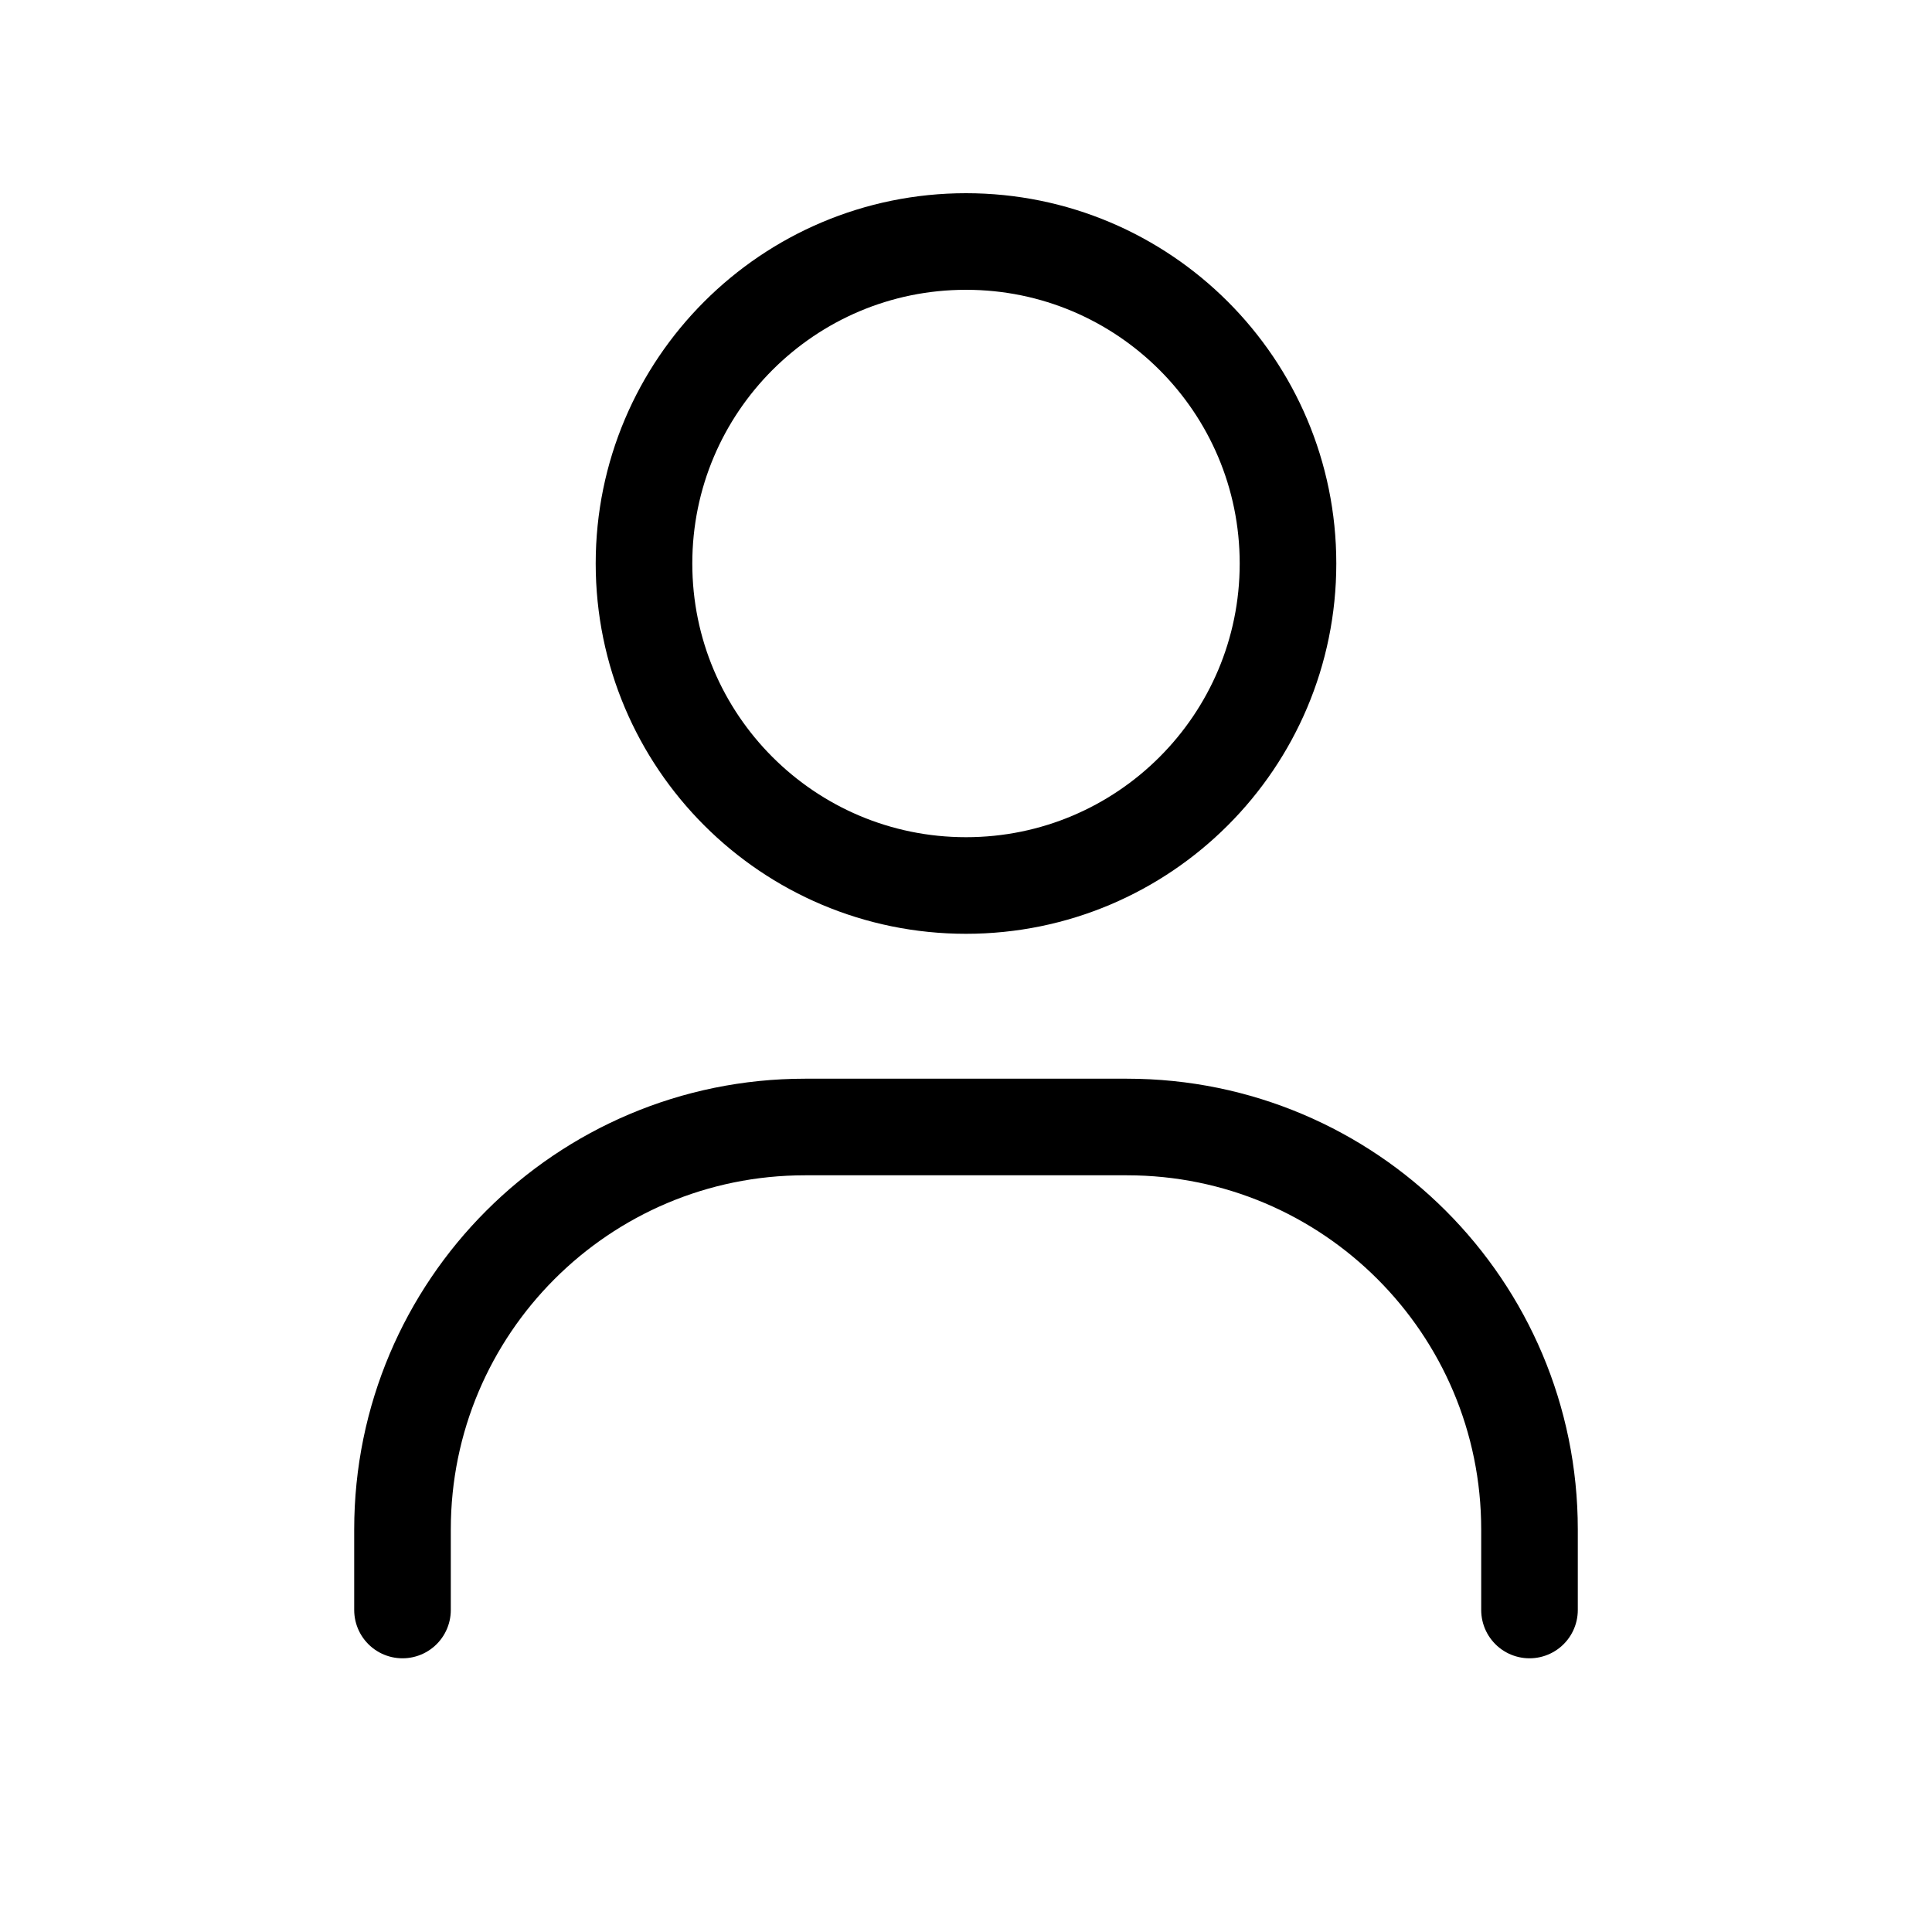
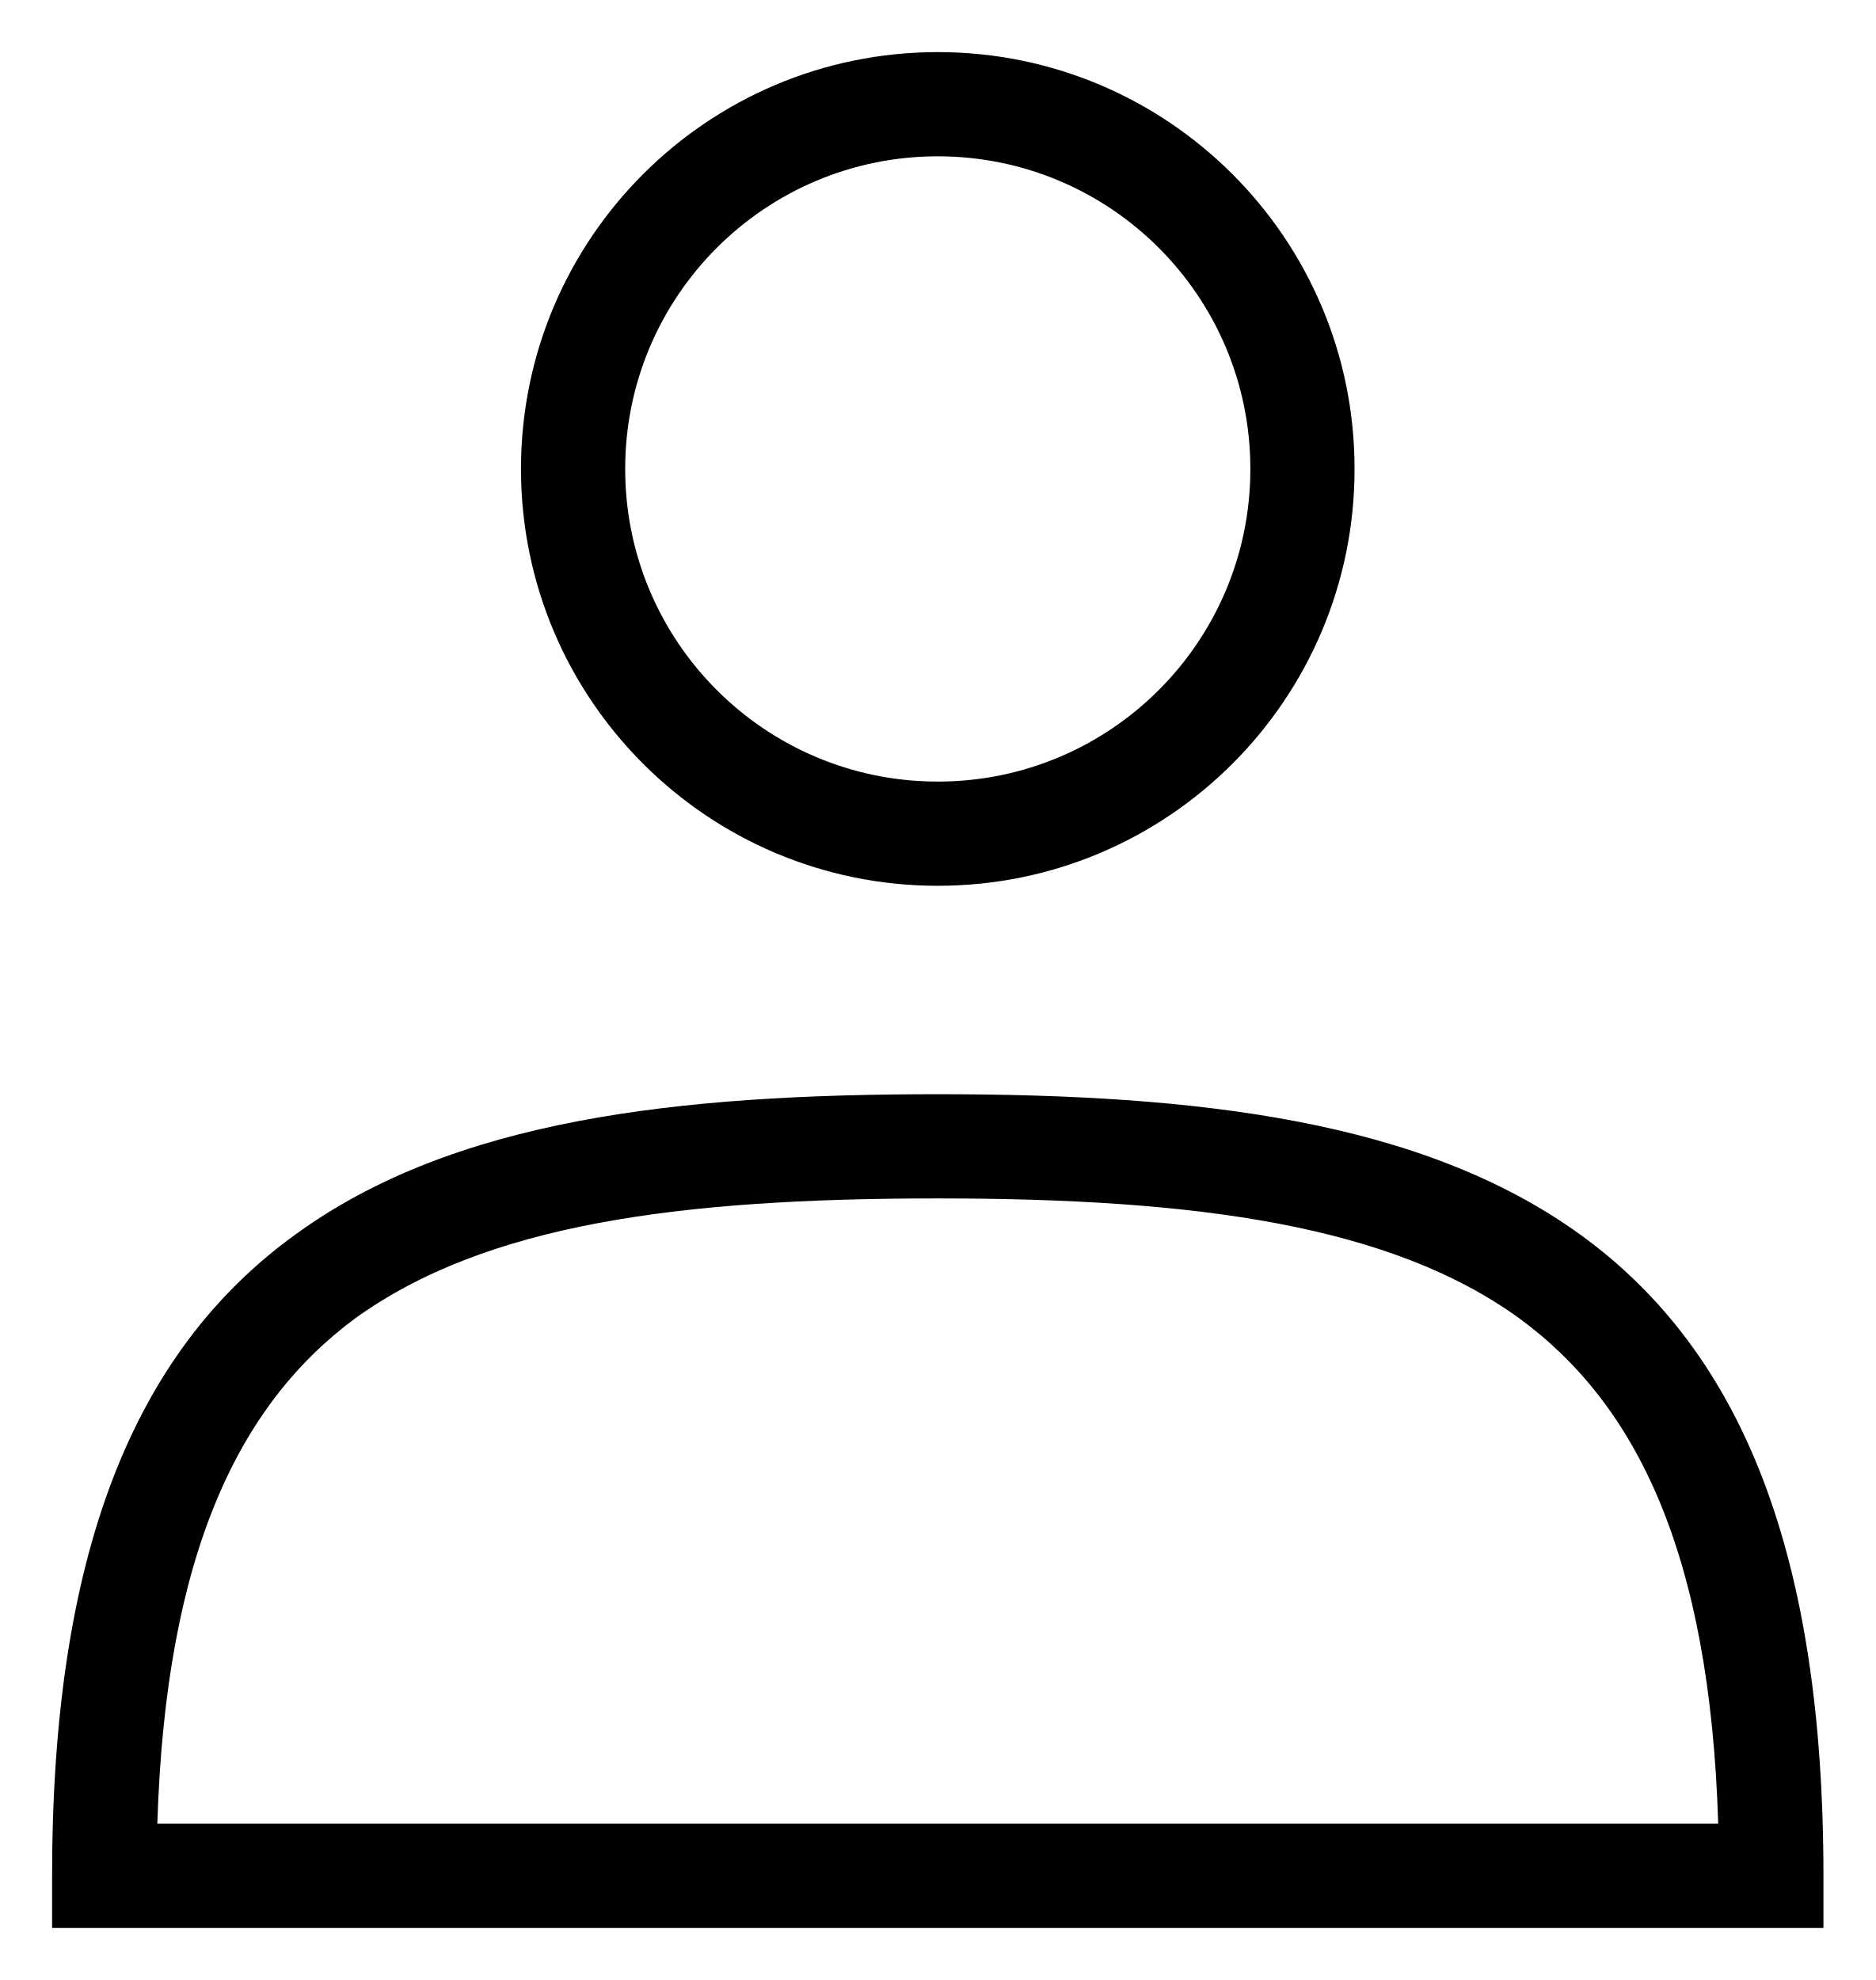
- <svg xmlns="http://www.w3.org/2000/svg" width="26" height="26" viewBox="0 0 24 24" fill="none">
-   <path d="M5 20V19C5 16.239 7.239 14 10 14H14C16.761 14 19 16.239 19 19V20M16 7C16 9.209 14.209 11 12 11C9.791 11 8 9.209 8 7C8 4.791 9.791 3 12 3C14.209 3 16 4.791 16 7Z" stroke="currentColor" stroke-width="1.2" stroke-linecap="round" stroke-linejoin="round" />
+ <svg xmlns="http://www.w3.org/2000/svg" fill="none" class="icon icon-account" viewBox="0 0 18 19">
+   <path fill="currentColor" fill-rule="evenodd" d="M6 4.5a3 3 0 1 1 6 0 3 3 0 0 1-6 0m3-4a4 4 0 1 0 0 8 4 4 0 0 0 0-8m5.58 12.15c1.12.82 1.83 2.24 1.91 4.85H1.51c.08-2.6.79-4.03 1.9-4.85C4.66 11.75 6.5 11.5 9 11.5s4.35.26 5.58 1.15M9 10.5c-2.5 0-4.65.24-6.17 1.35C1.27 12.98.5 14.93.5 18v.5h17V18c0-3.07-.77-5.02-2.33-6.15-1.52-1.1-3.67-1.35-6.17-1.35" clip-rule="evenodd">
+   </path>
</svg>
